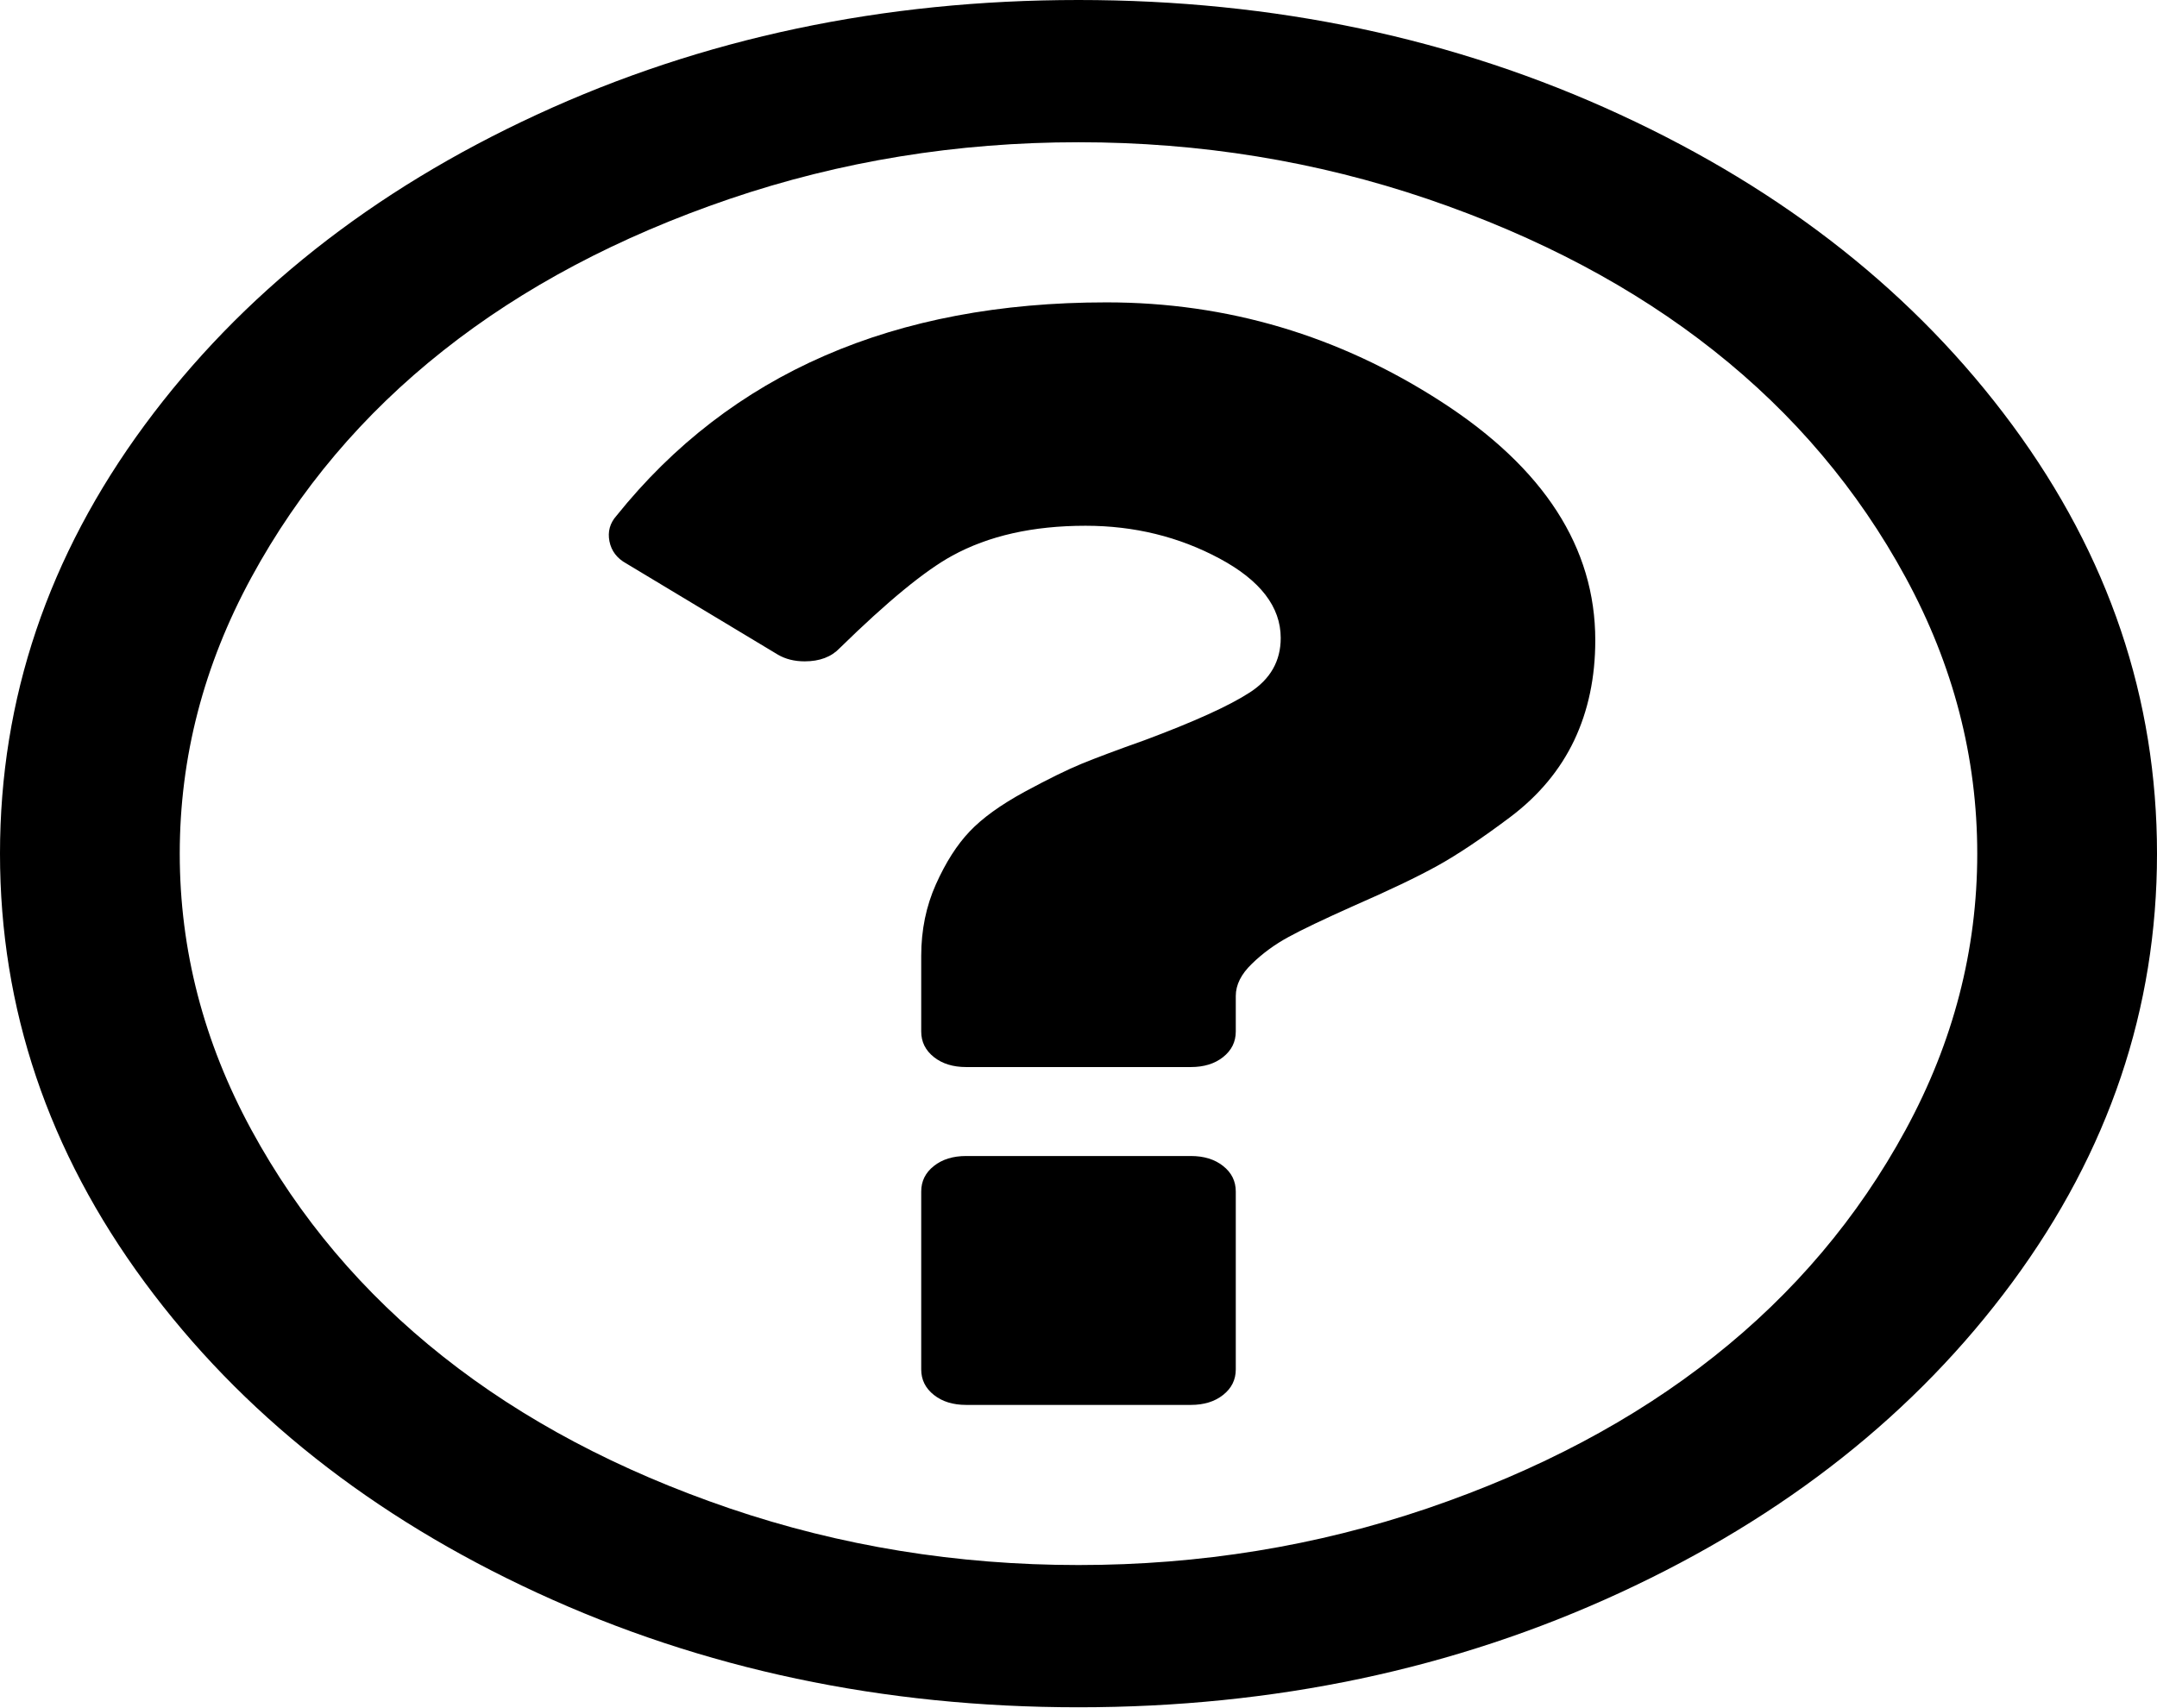
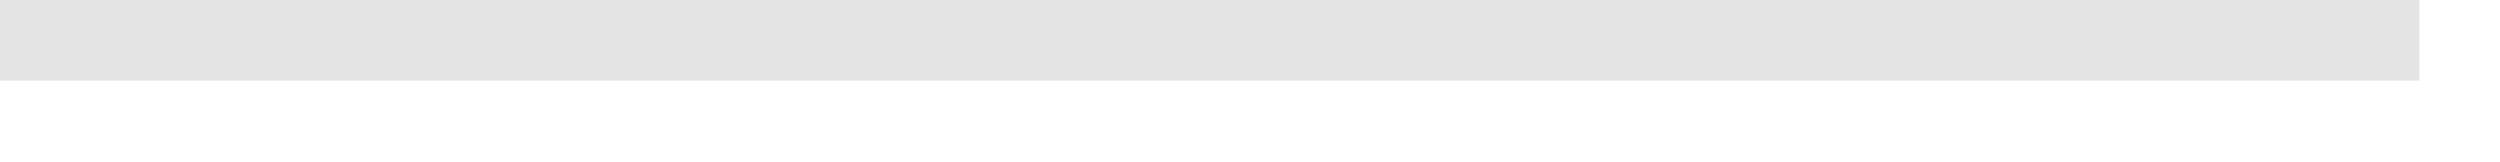
- <svg xmlns="http://www.w3.org/2000/svg" version="1.1" width="24px" height="19px">
-   <g transform="matrix(1 0 0 1 -122 -309 )">
-     <path d="M 13.609 12.976  C 13.703 13.05  13.75 13.145  13.75 13.26  L 13.75 15.24  C 13.75 15.355  13.703 15.45  13.609 15.524  C 13.516 15.598  13.396 15.635  13.25 15.635  L 10.75 15.635  C 10.604 15.635  10.484 15.598  10.391 15.524  C 10.297 15.45  10.25 15.355  10.25 15.24  L 10.25 13.26  C 10.25 13.145  10.297 13.05  10.391 12.976  C 10.484 12.902  10.604 12.865  10.75 12.865  L 13.25 12.865  C 13.396 12.865  13.516 12.902  13.609 12.976  Z M 16.039 4.472  C 17.18 5.21  17.75 6.094  17.75 7.125  C 17.75 7.537  17.672 7.908  17.516 8.238  C 17.359 8.568  17.122 8.853  16.805 9.092  C 16.487 9.331  16.216 9.512  15.992 9.636  C 15.768 9.76  15.458 9.908  15.062 10.081  C 14.729 10.23  14.487 10.345  14.336 10.428  C 14.185 10.51  14.049 10.609  13.93 10.725  C 13.81 10.84  13.75 10.96  13.75 11.083  L 13.75 11.479  C 13.75 11.595  13.703 11.689  13.609 11.764  C 13.516 11.838  13.396 11.875  13.25 11.875  L 10.75 11.875  C 10.604 11.875  10.484 11.838  10.391 11.764  C 10.297 11.689  10.25 11.595  10.25 11.479  L 10.25 10.638  C 10.25 10.349  10.305 10.083  10.414 9.84  C 10.523 9.597  10.648 9.401  10.789 9.253  C 10.93 9.104  11.133 8.958  11.398 8.813  C 11.664 8.669  11.878 8.564  12.039 8.498  C 12.201 8.432  12.432 8.345  12.734 8.238  C 13.286 8.032  13.677 7.855  13.906 7.706  C 14.135 7.558  14.25 7.356  14.25 7.1  C 14.25 6.754  14.023 6.459  13.57 6.216  C 13.117 5.973  12.62 5.851  12.078 5.851  C 11.495 5.851  11 5.962  10.594 6.185  C 10.292 6.35  9.875 6.692  9.344 7.212  C 9.25 7.311  9.12 7.36  8.953 7.36  C 8.839 7.36  8.74 7.335  8.656 7.286  L 6.969 6.271  C 6.865 6.214  6.802 6.131  6.781 6.024  C 6.76 5.917  6.786 5.822  6.859 5.74  C 8.13 4.156  9.948 3.365  12.312 3.365  C 13.656 3.365  14.898 3.734  16.039 4.472  Z M 15.883 2.214  C 14.648 1.794  13.354 1.583  12 1.583  C 10.646 1.583  9.352 1.794  8.117 2.214  C 6.883 2.635  5.82 3.198  4.93 3.903  C 4.039 4.608  3.328 5.449  2.797 6.426  C 2.266 7.403  2 8.428  2 9.5  C 2 10.572  2.266 11.597  2.797 12.574  C 3.328 13.551  4.039 14.392  4.93 15.097  C 5.82 15.802  6.883 16.365  8.117 16.786  C 9.352 17.206  10.646 17.417  12 17.417  C 13.354 17.417  14.648 17.206  15.883 16.786  C 17.117 16.365  18.18 15.802  19.07 15.097  C 19.961 14.392  20.672 13.551  21.203 12.574  C 21.734 11.597  22 10.572  22 9.5  C 22 8.428  21.734 7.403  21.203 6.426  C 20.672 5.449  19.961 4.608  19.07 3.903  C 18.18 3.198  17.117 2.635  15.883 2.214  Z M 22.391 4.731  C 23.464 6.187  24 7.776  24 9.5  C 24 11.224  23.464 12.813  22.391 14.269  C 21.318 15.724  19.862 16.877  18.023 17.726  C 16.185 18.575  14.177 19  12 19  C 9.823 19  7.815 18.575  5.977 17.726  C 4.138 16.877  2.682 15.724  1.609 14.269  C 0.536 12.813  0 11.224  0 9.5  C 0 7.776  0.536 6.187  1.609 4.731  C 2.682 3.276  4.138 2.123  5.977 1.274  C 7.815 0.425  9.823 0  12 0  C 14.177 0  16.185 0.425  18.023 1.274  C 19.862 2.123  21.318 3.276  22.391 4.731  Z " fill-rule="nonzero" fill="#000000" stroke="none" transform="matrix(1 0 0 1 122 309 )" />
+ <svg xmlns="http://www.w3.org/2000/svg" version="1.1" width="31px" height="2px">
+   <g transform="matrix(1 0 0 1 15 -15 )">
+     <path d="M -15 15.5  L 15 15.5  " stroke-width="1" stroke="#e5e5e5" fill="none" />
  </g>
</svg>
